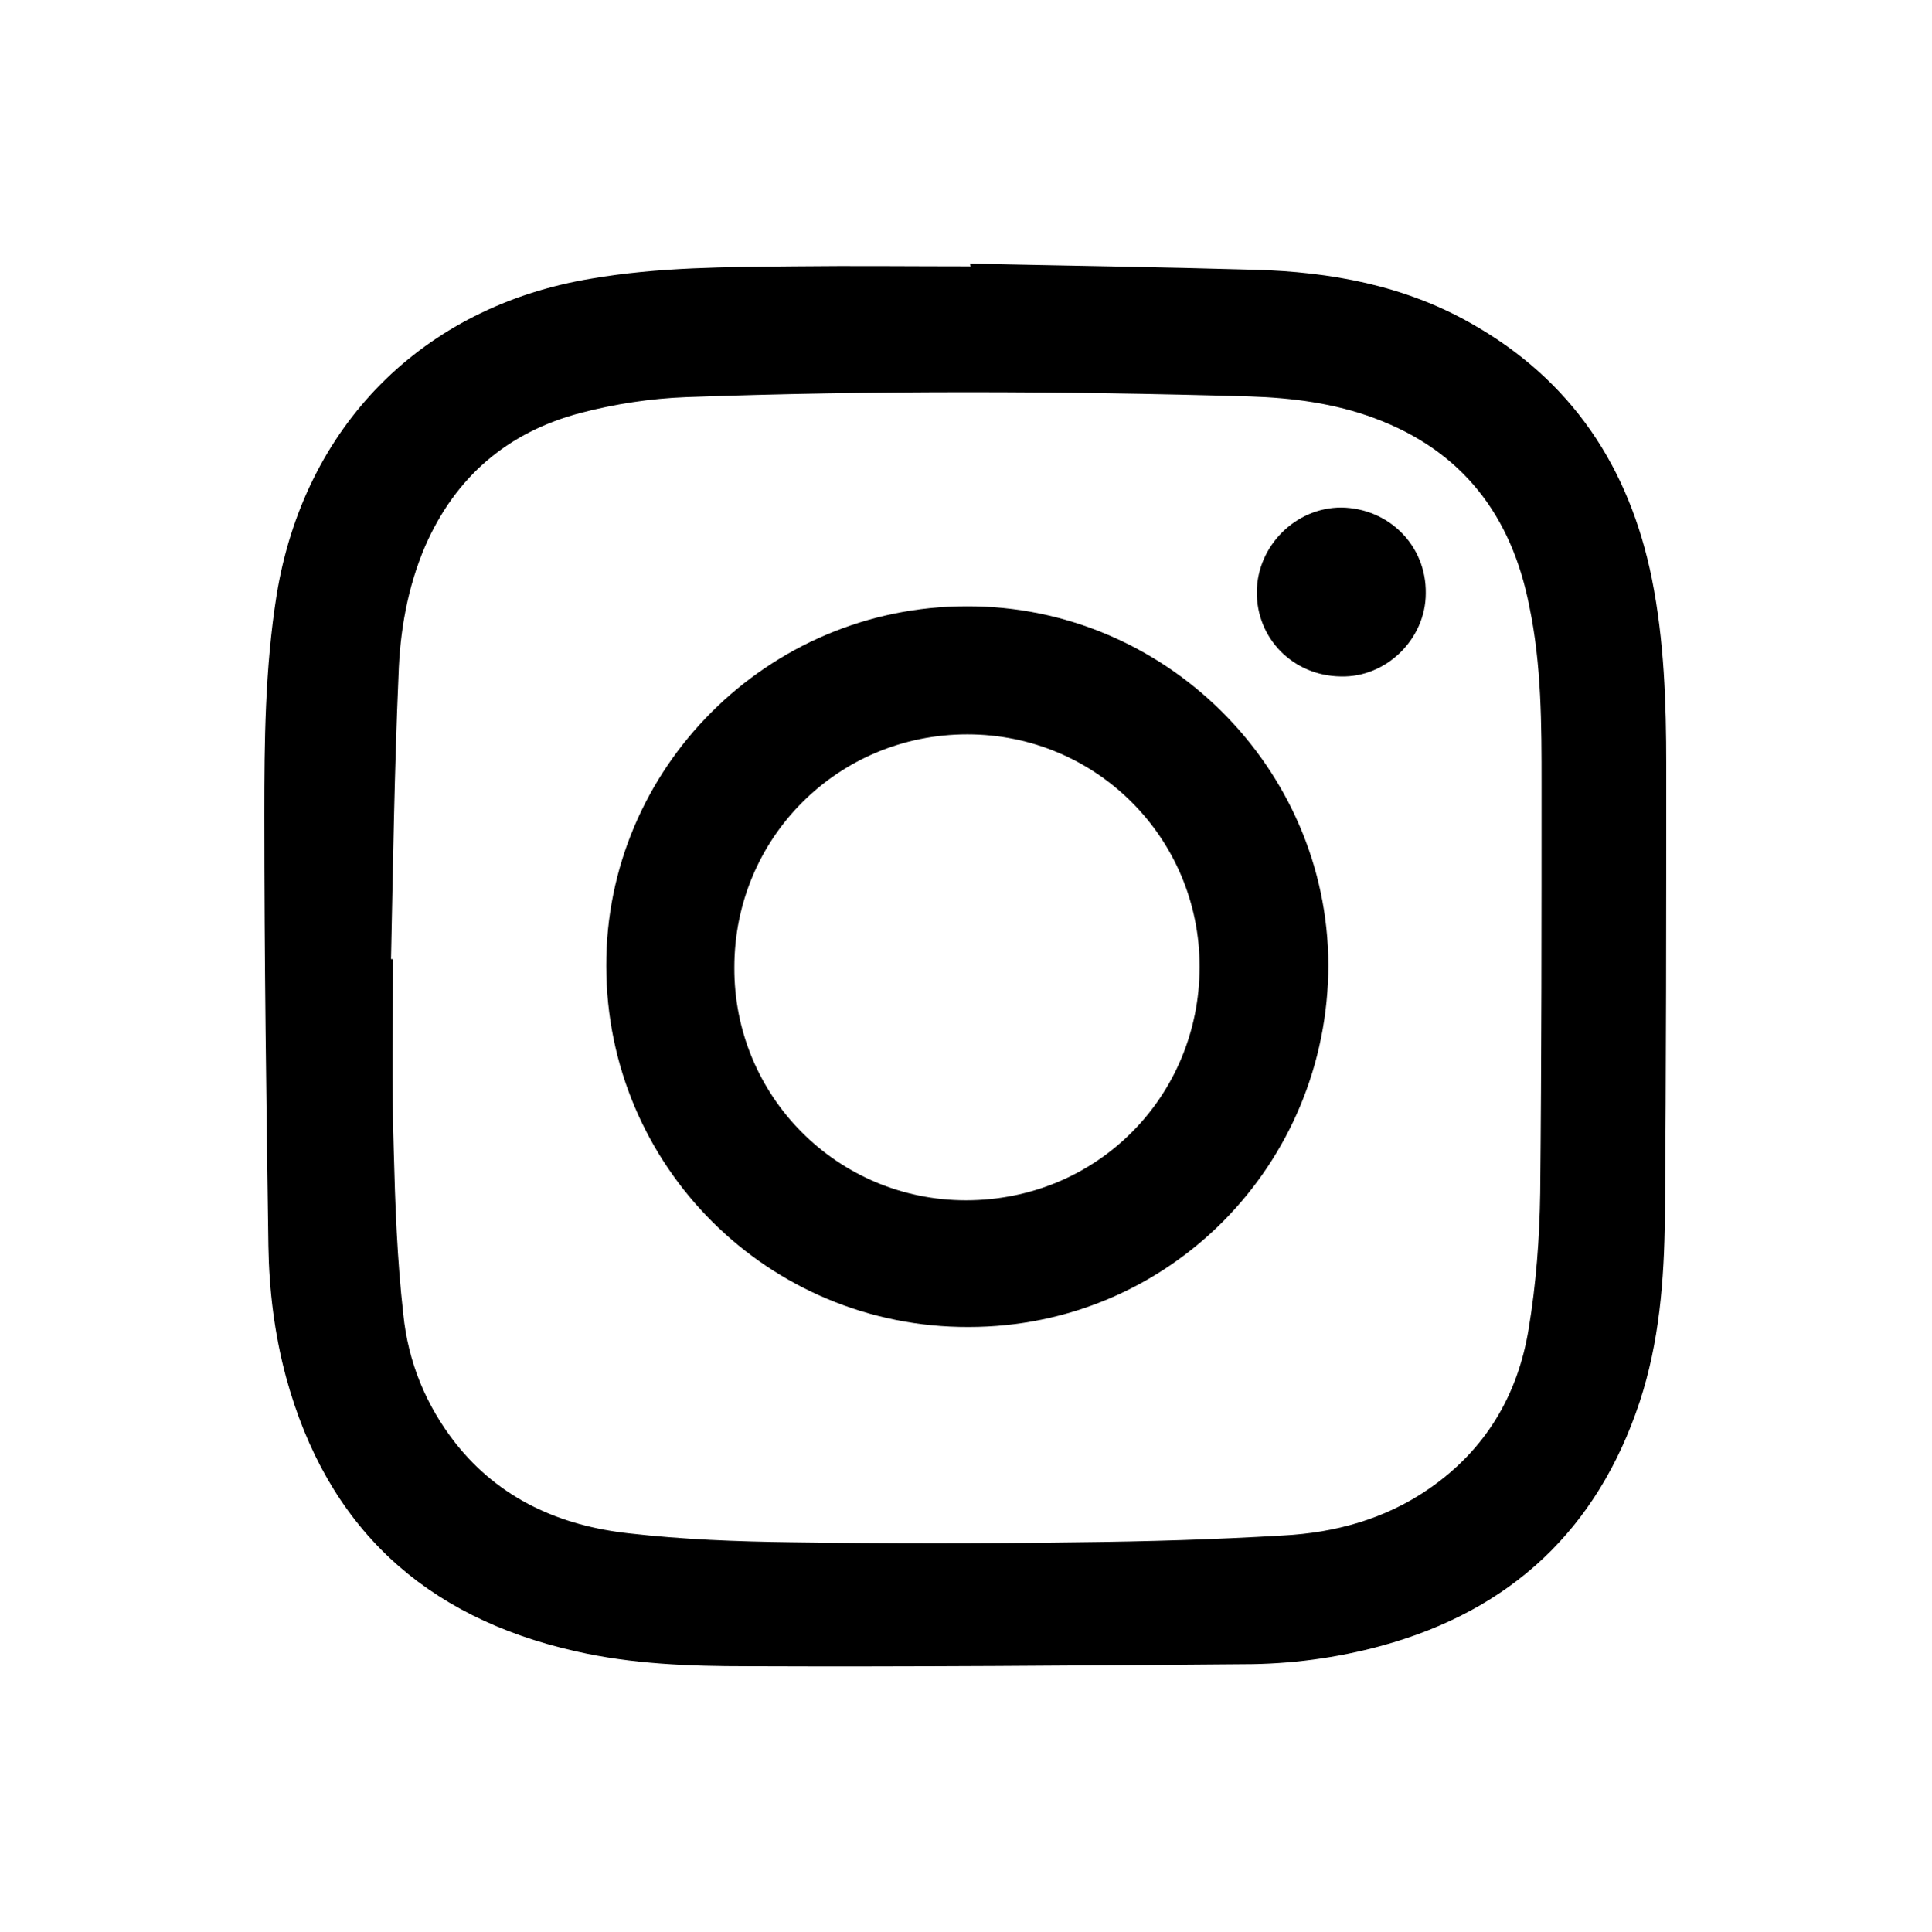
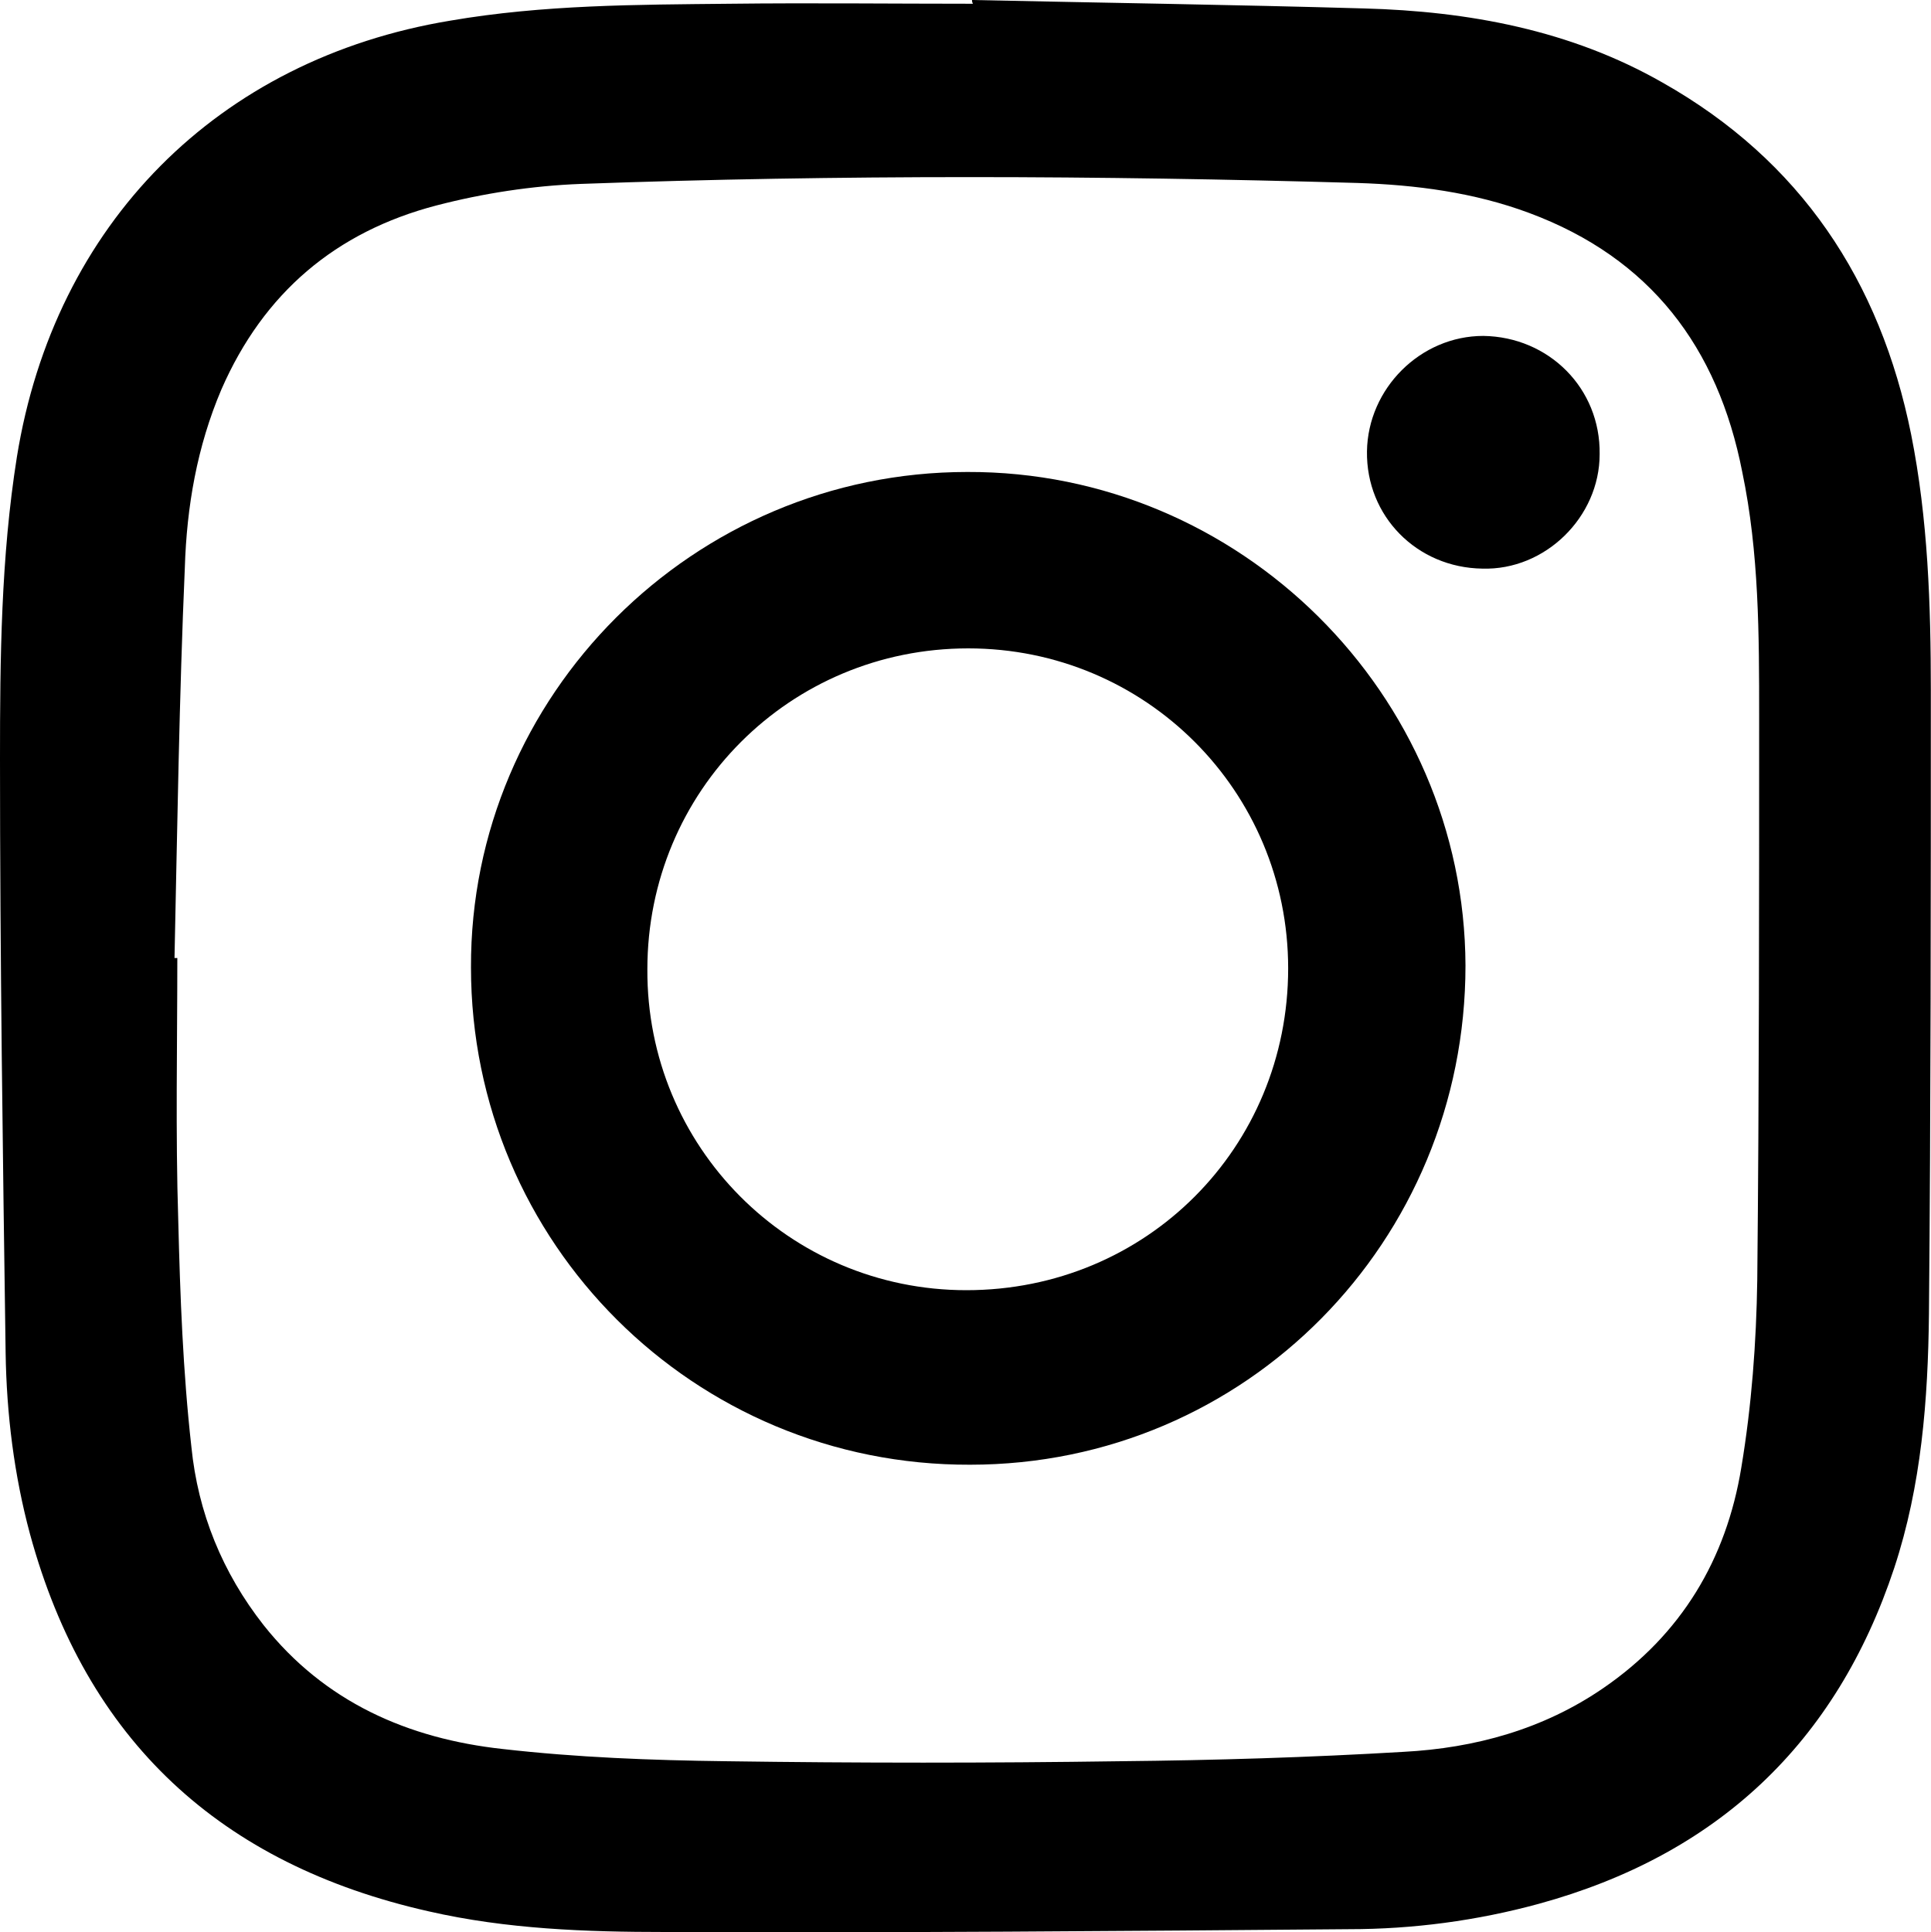
- <svg xmlns="http://www.w3.org/2000/svg" version="1.1" id="Layer_1" x="0px" y="0px" viewBox="0 0 283.5 283.5" style="enable-background:new 0 0 283.5 283.5;" xml:space="preserve">
+ <svg xmlns="http://www.w3.org/2000/svg" version="1.1" id="Layer_1" x="0px" y="0px" viewBox="38.8 38.7 205.8 205.9" style="enable-background:new 38.8 38.7 205.8 205.9;" xml:space="preserve">
  <g id="XMLID_1_">
    <g id="XMLID_56_">
      <path id="XMLID_66_" d="M142.4,38.7c13.9,0.3,27.9,0.5,41.8,0.9c11.1,0.3,22,2.3,31.8,7.9c14.7,8.3,23.2,21.1,26.5,37.5    c1.8,9,2.1,18.2,2.1,27.3c0,22.1,0,44.3-0.2,66.4c-0.1,9.2-0.8,18.3-3.7,27.1c-6.2,18.7-18.9,30.6-37.9,35.8    c-6.6,1.8-13.4,2.7-20.2,2.7c-24.3,0.2-48.6,0.4-72.9,0.3c-8.4,0-16.9-0.3-25.2-2.2c-22.2-5-36.5-18.2-42.5-40.2    c-1.7-6.3-2.5-12.8-2.6-19.3c-0.3-21.1-0.6-42.2-0.6-63.3c0-10.7,0.1-21.5,1.8-32.2C44.6,62.6,62,45,86.8,40.9    c9.9-1.7,19.8-1.7,29.8-1.8c8.6-0.1,17.3,0,25.9,0C142.4,38.9,142.4,38.8,142.4,38.7z M57.4,140.8c0.1,0,0.2,0,0.3,0    c0,9.3-0.2,18.6,0.1,28c0.2,8,0.5,16.1,1.4,24.1c0.7,7,3.3,13.4,7.7,19c6.5,8.2,15.4,12.1,25.5,13.2c7.9,0.9,15.8,1.2,23.8,1.3    c14,0.2,28,0.2,42,0c10.1-0.1,20.1-0.4,30.2-1c7.6-0.4,14.9-2.4,21.3-6.8c8.3-5.7,13.1-13.7,14.7-23.5c1.1-6.6,1.6-13.3,1.7-20    c0.2-20,0.2-40,0.2-60c0-8.7,0-17.5-1.8-26.1c-2.6-13.3-9.8-22.8-22.7-27.6c-5.9-2.2-12.1-3-18.3-3.2c-27.6-0.8-55.2-0.9-82.8,0.1    c-5.2,0.2-10.4,1-15.4,2.3c-10.7,2.8-18.4,9.3-22.9,19.6c-2.6,6.1-3.7,12.5-3.9,19C57.9,113,57.7,126.9,57.4,140.8z" />
      <path id="XMLID_59_" d="M89,141.8c-0.1-29,23.7-52.8,52.9-52.8c29.1-0.1,53,23.7,53.1,52.6c0,29.4-23.4,53.2-52.8,53.2    C112.8,194.9,89,171.2,89,141.8z M141.8,176.2c19.2,0,34.3-15.2,34.3-34.3c0-18.9-15.2-34.1-34.1-34.1c-19,0-34.2,15.2-34.2,34.2    C107.7,160.9,122.9,176.2,141.8,176.2z" />
      <path id="XMLID_58_" d="M196.9,74.5c7,0.1,12.5,5.6,12.4,12.6c0,6.7-5.8,12.4-12.5,12.2c-7-0.1-12.4-5.6-12.3-12.5    C184.6,80.1,190.2,74.5,196.9,74.5z" />
    </g>
  </g>
</svg>
